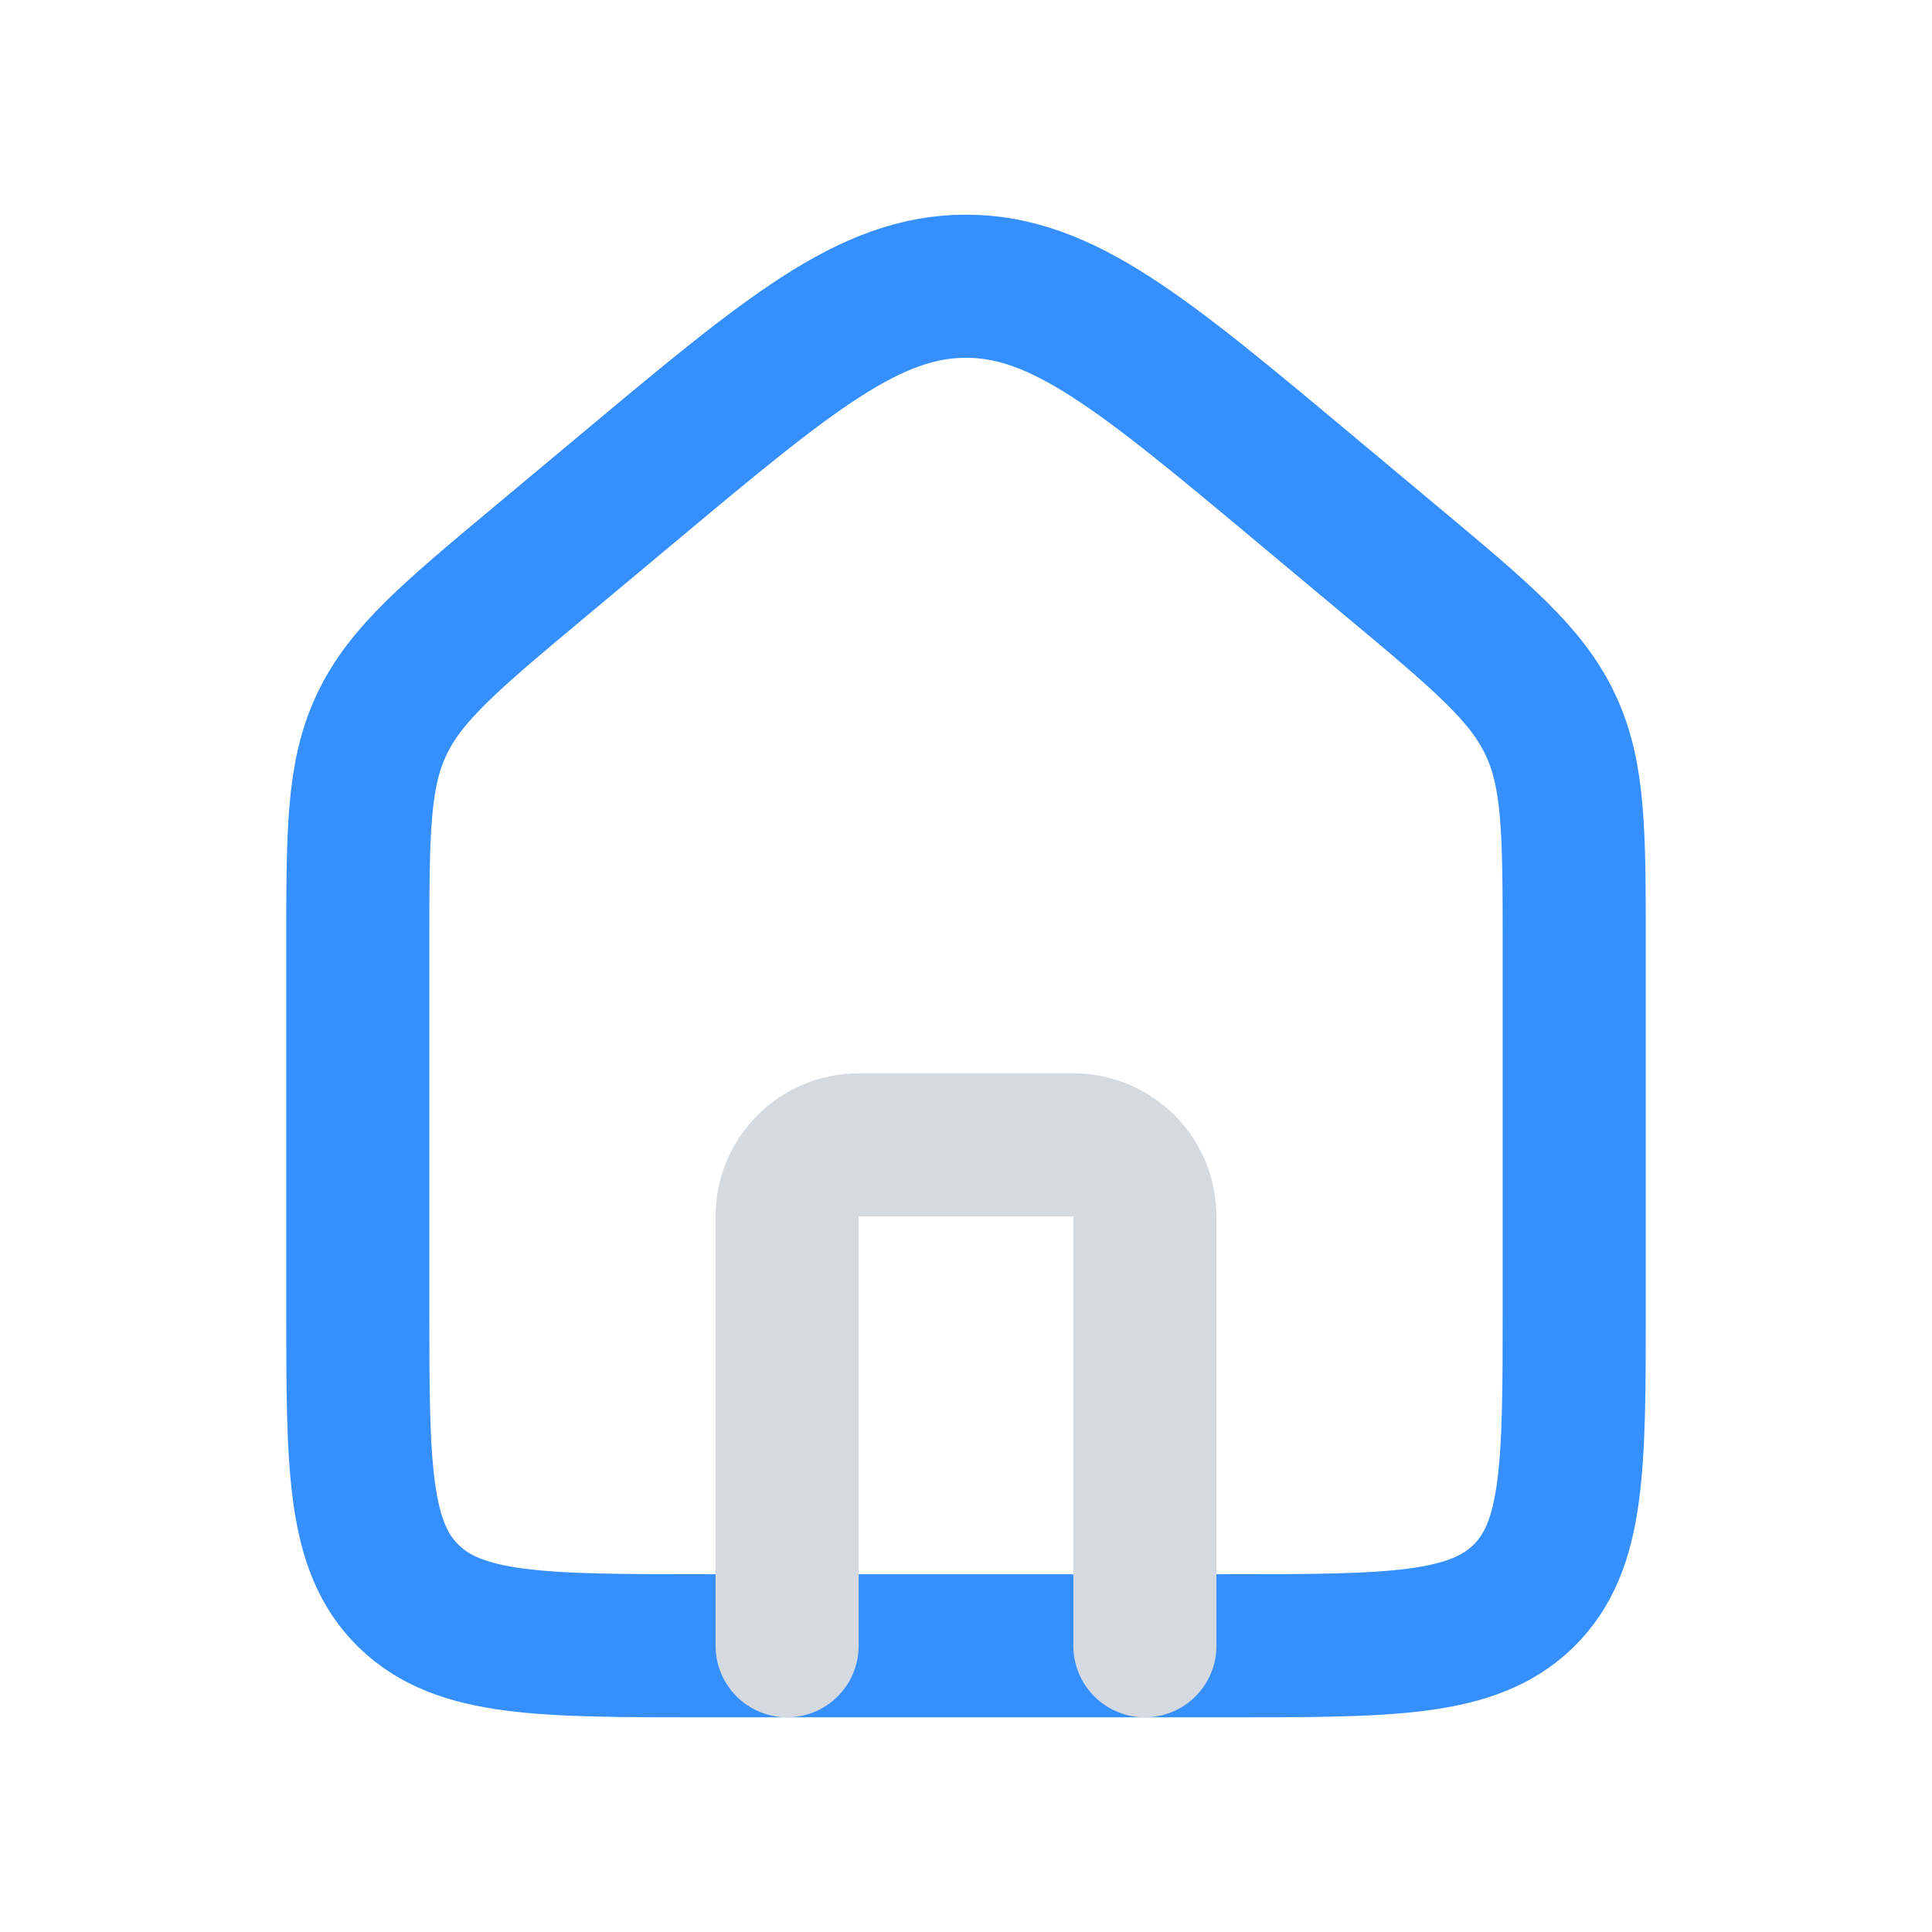
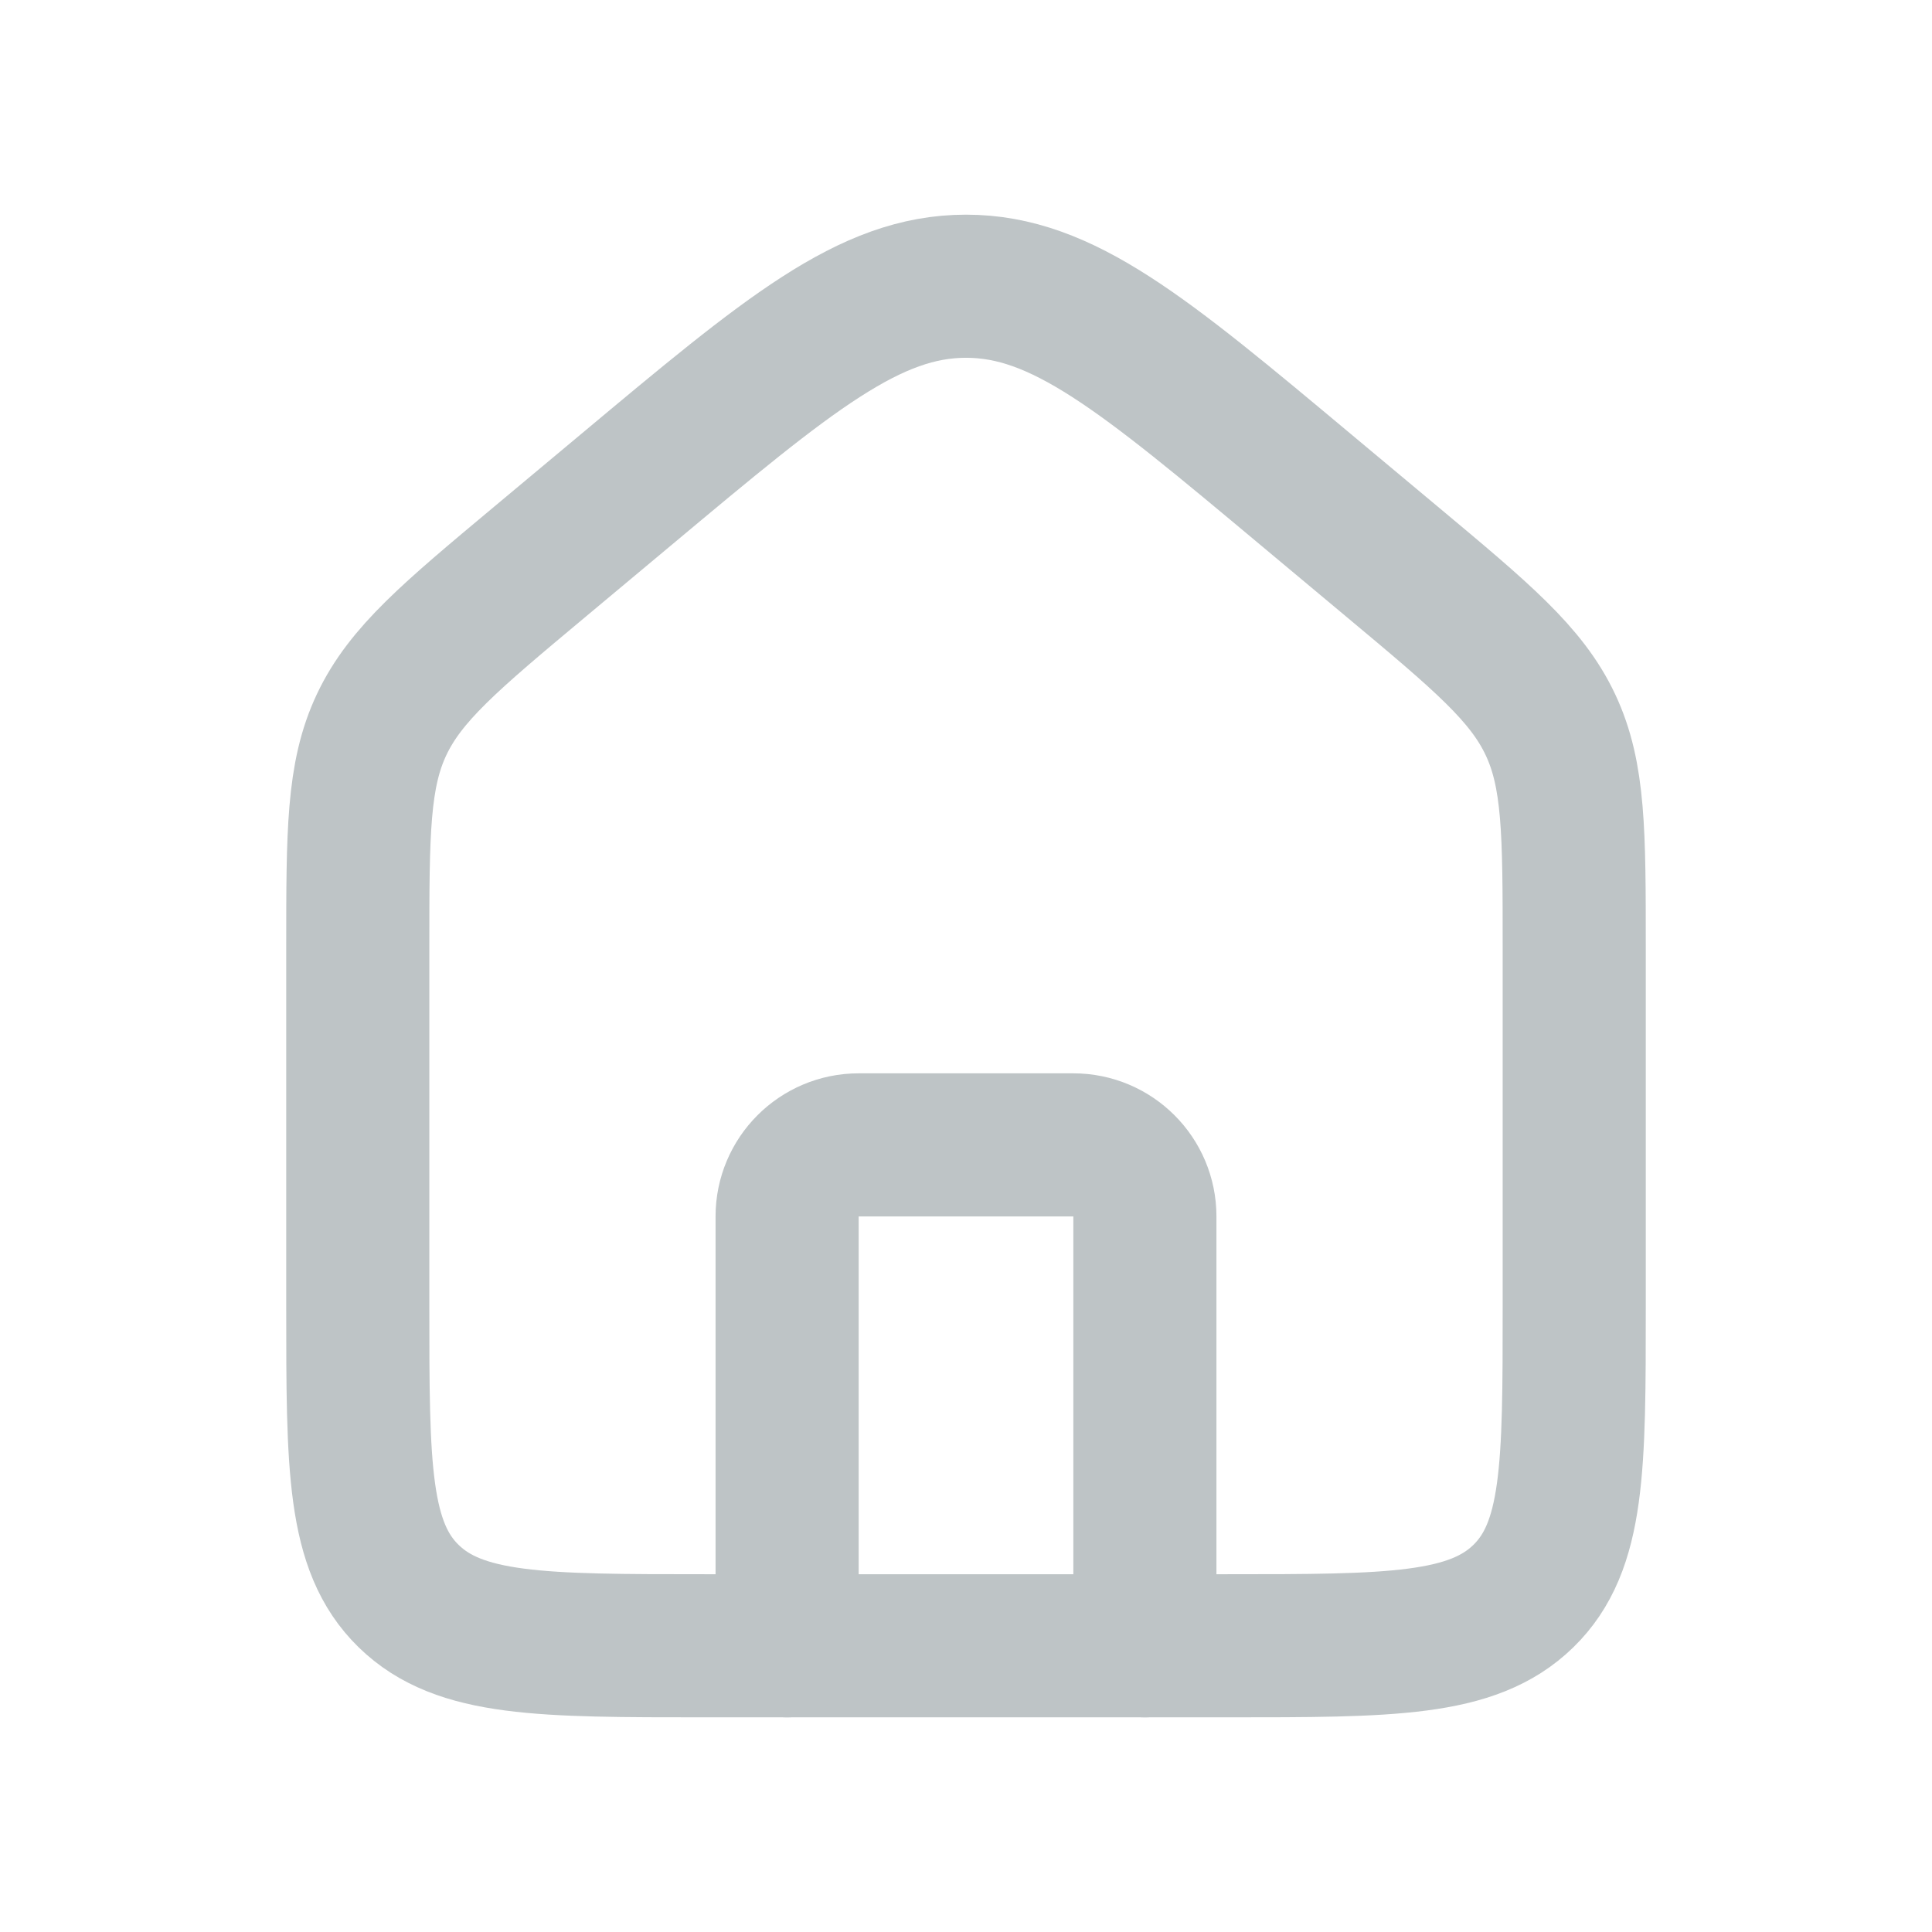
<svg xmlns="http://www.w3.org/2000/svg" width="27" height="27" viewBox="0 0 27 27" fill="none">
-   <path d="M5 13.244C5 11.637 5 10.833 5.333 10.127C5.667 9.42 6.292 8.897 7.544 7.851L8.759 6.836C11.021 4.945 12.152 4 13.5 4C14.848 4 15.979 4.945 18.241 6.836L19.456 7.851C20.708 8.897 21.334 9.42 21.667 10.127C22 10.833 22 11.637 22 13.244V18.264C22 20.497 22 21.613 21.289 22.306C20.577 23 19.433 23 17.143 23H9.857C7.567 23 6.423 23 5.711 22.306C5 21.613 5 20.497 5 18.264V13.244Z" stroke="#358FFF" stroke-width="2" />
-   <path d="M16 23V17C16 16.448 15.552 16 15 16H12C11.448 16 11 16.448 11 17V23" stroke="#D5D9E0" stroke-width="2" stroke-linecap="round" stroke-linejoin="round" />
+   <g id="Home">
+     <path id="Rectangle 1" d="M5 13.244C5 11.637 5 10.833 5.333 10.127C5.667 9.42 6.292 8.897 7.544 7.851L8.759 6.836C11.021 4.945 12.152 4 13.5 4C14.848 4 15.979 4.945 18.241 6.836L19.456 7.851C20.708 8.897 21.334 9.42 21.667 10.127C22 10.833 22 11.637 22 13.244V18.264C22 20.497 22 21.613 21.289 22.306C20.577 23 19.433 23 17.143 23H9.857C7.567 23 6.423 23 5.711 22.306C5 21.613 5 20.497 5 18.264V13.244Z" stroke="#BEC4C6" stroke-width="2" />
+     <path id="Vector 3" d="M16 23V17C16 16.448 15.552 16 15 16H12C11.448 16 11 16.448 11 17V23" stroke="#BEC4C6" stroke-width="2" stroke-linecap="round" stroke-linejoin="round" />
+   </g>
</svg>
